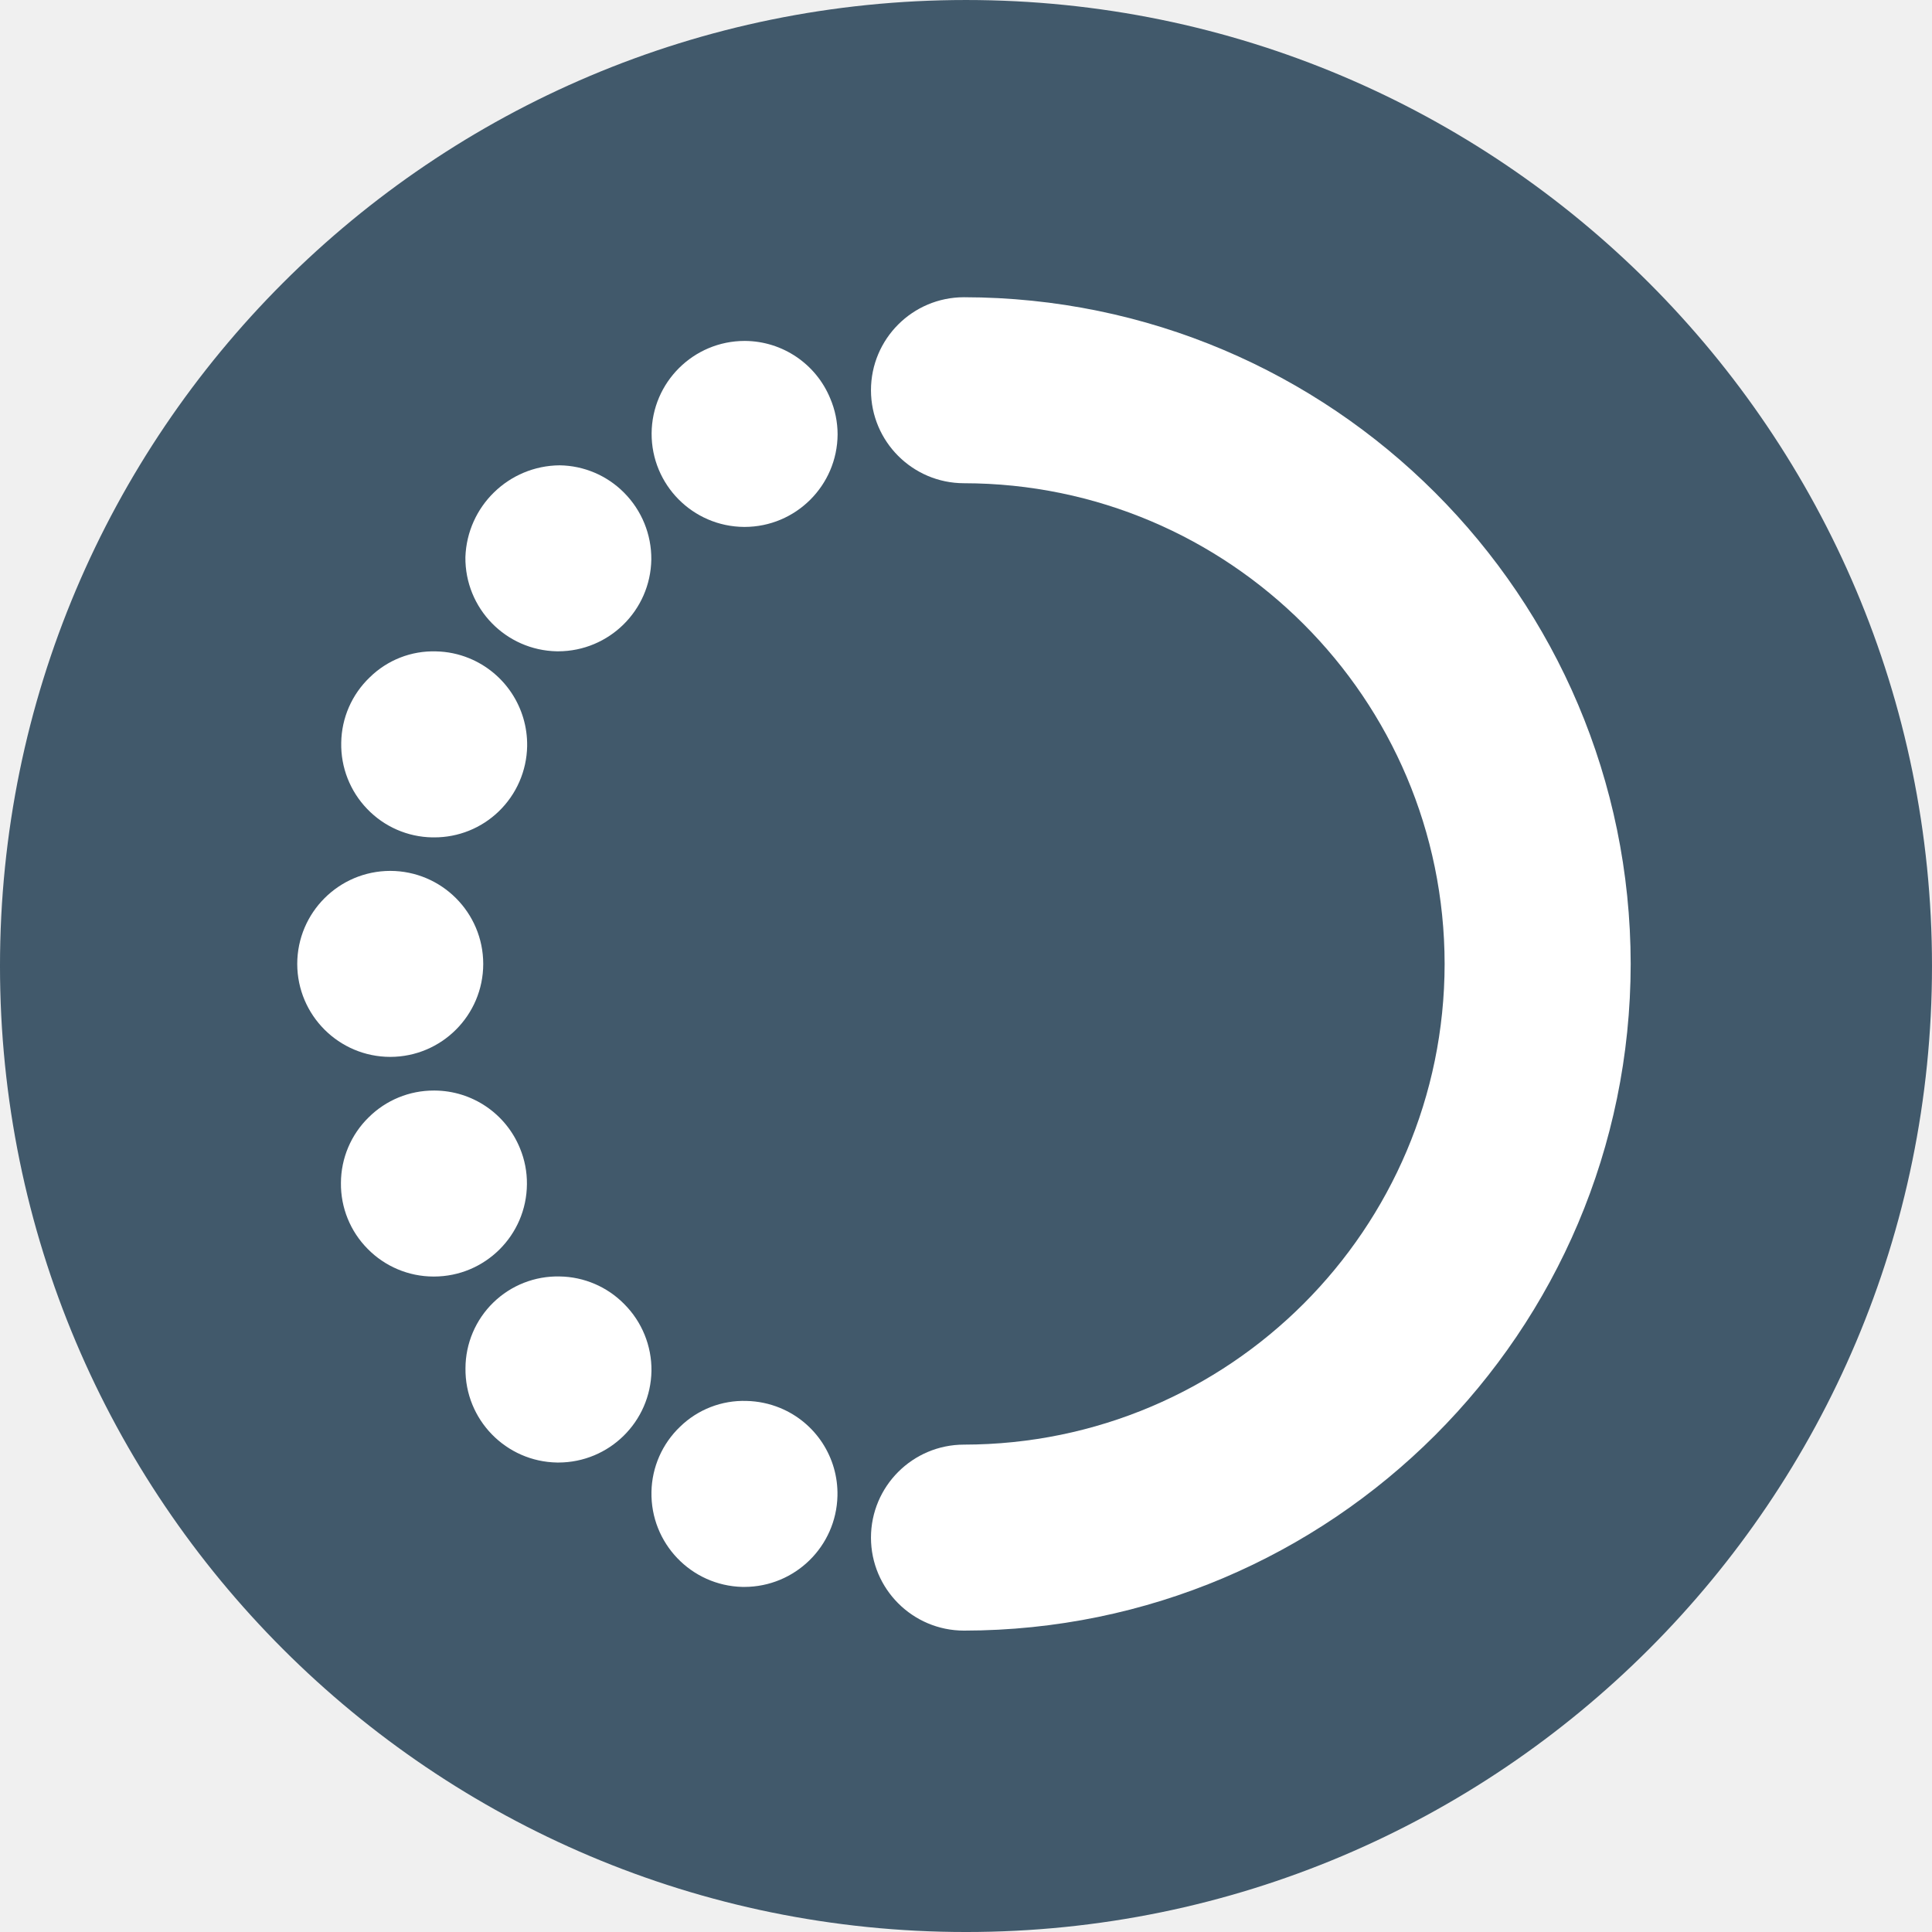
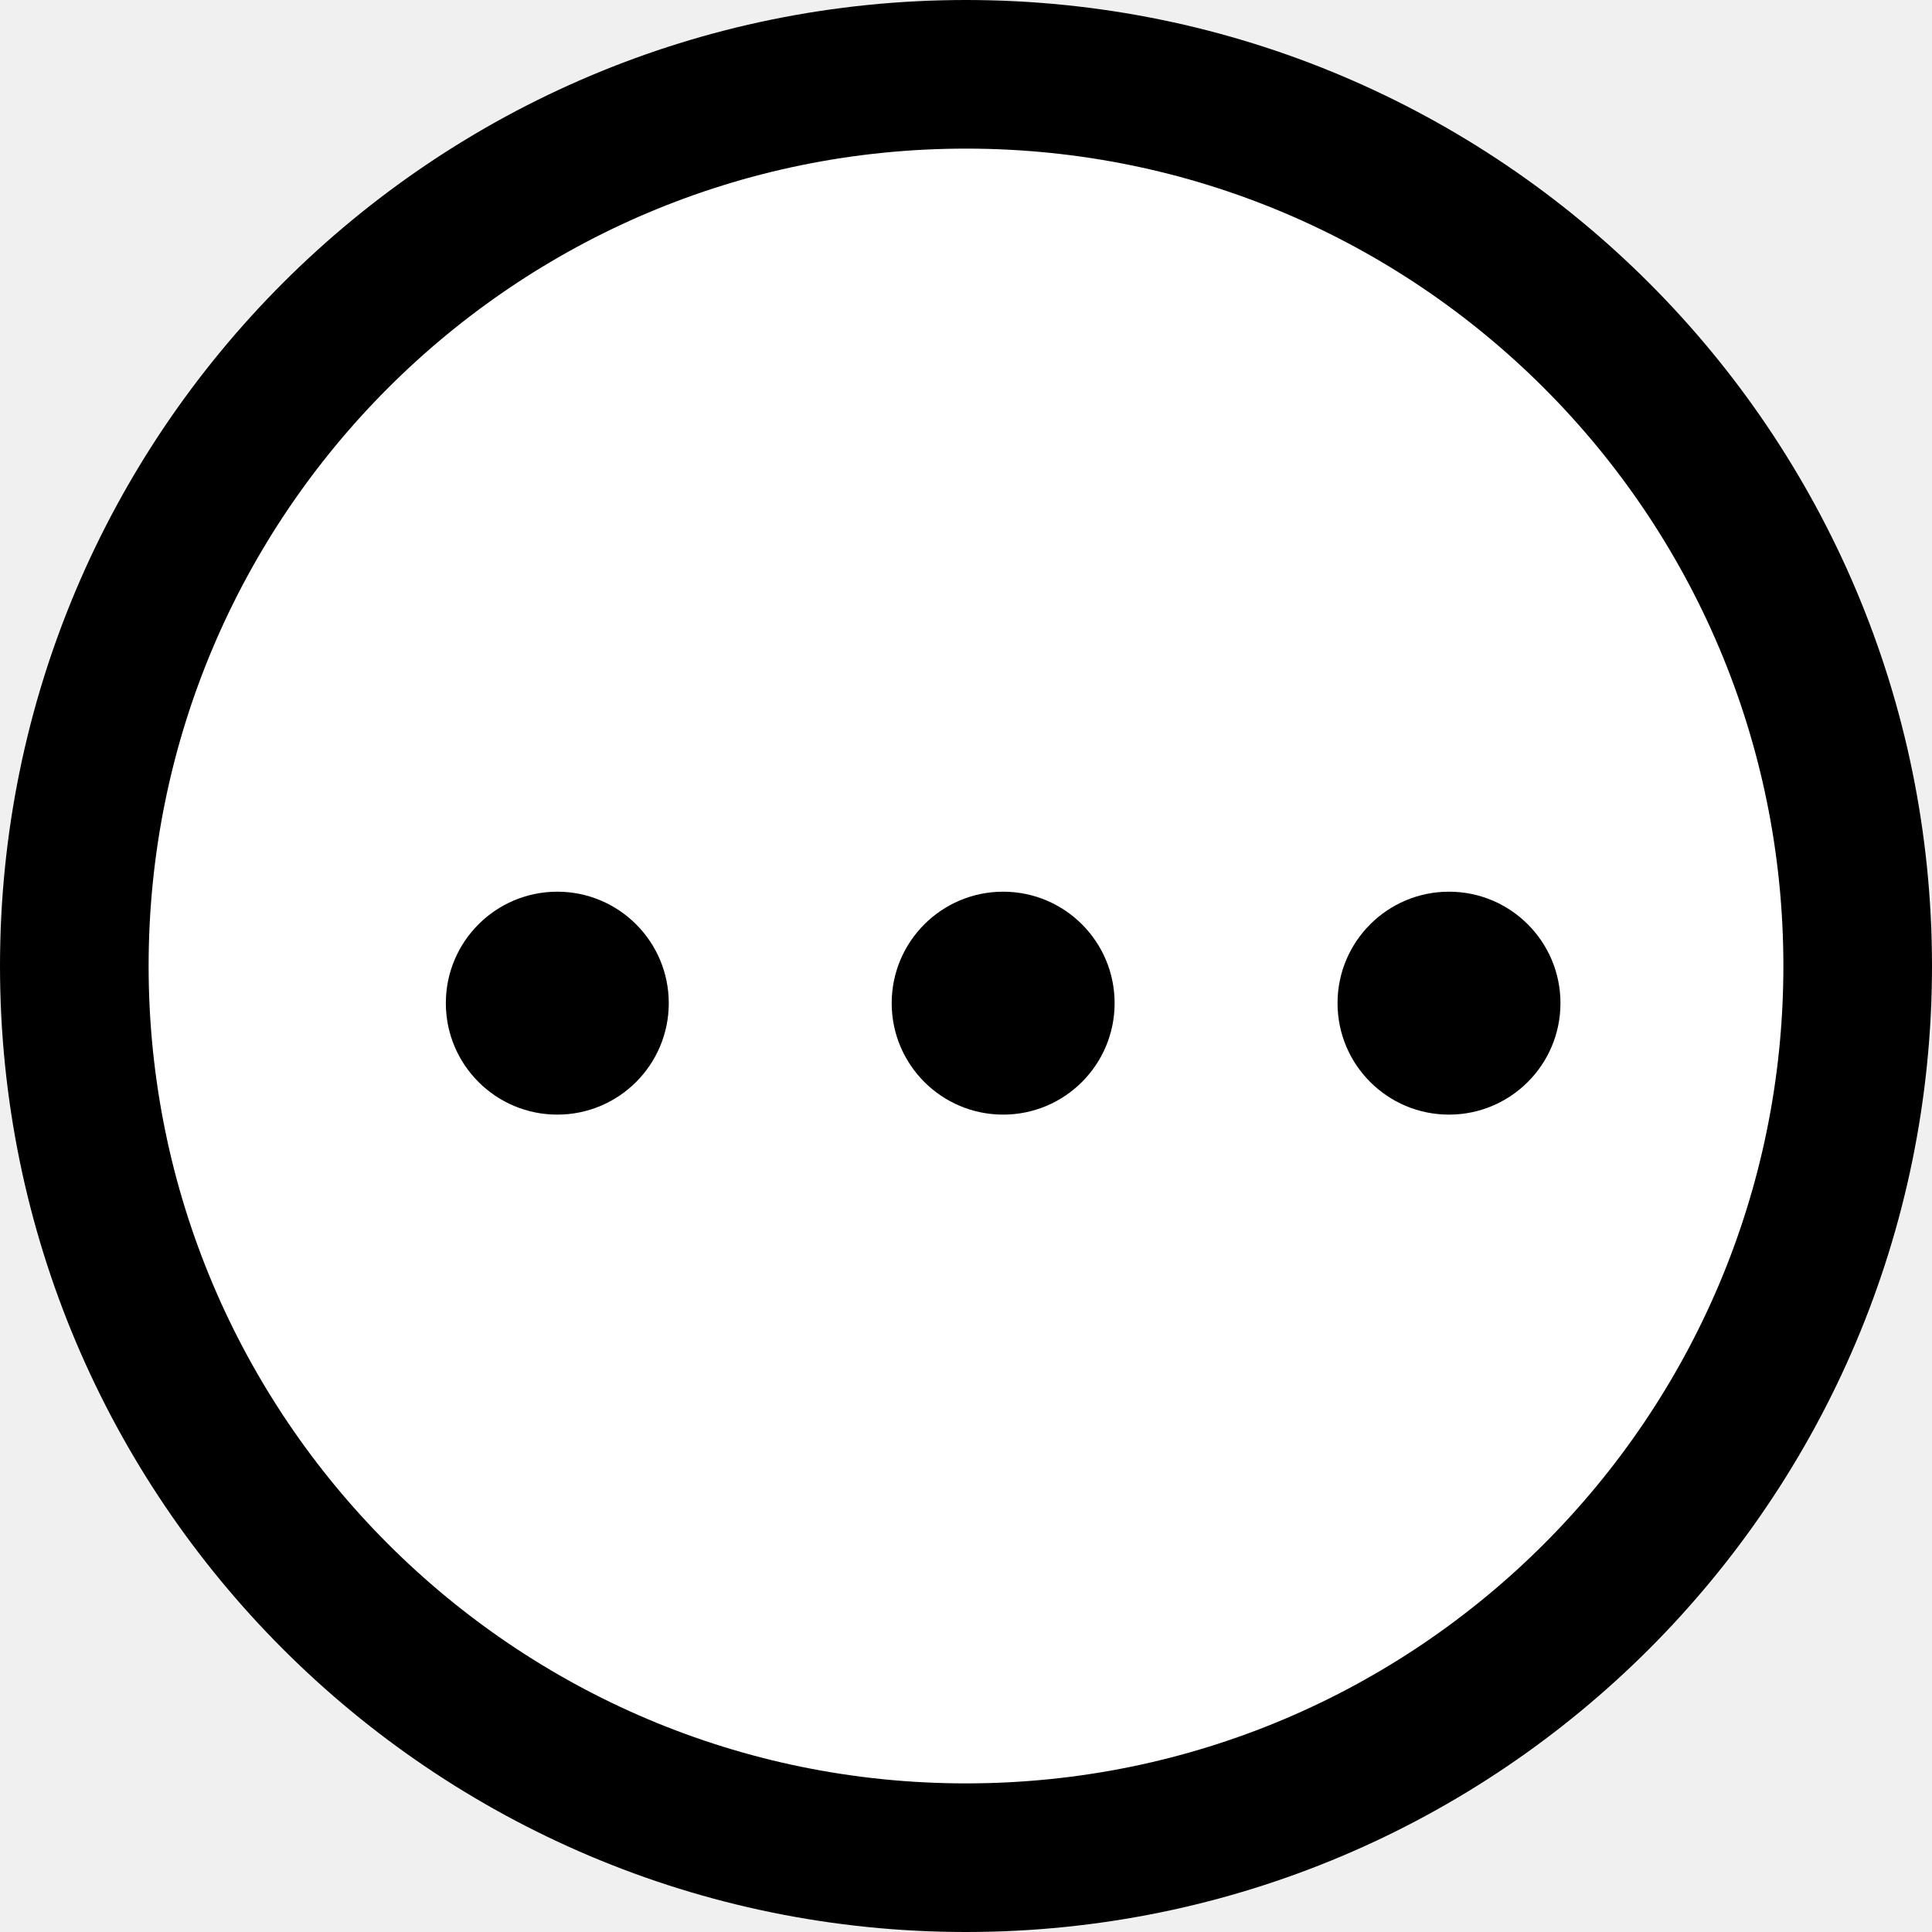
<svg xmlns="http://www.w3.org/2000/svg" width="26" height="26" viewBox="0 0 26 26">
-   <g id="Group_3791" data-name="Group 3791" transform="translate(-144 -198)">
-     <g id="Group_3790" data-name="Group 3790">
-       <g id="Group_3787" data-name="Group 3787">
-         <path id="Path_3811" data-name="Path 3811" d="M3330.09-1924.84a13,13,0,0,1-13,13,13,13,0,0,1-13-13,13,13,0,0,1,13-13A13,13,0,0,1,3330.09-1924.84Z" transform="translate(-3160.09 2135.84)" fill="#41596b" />
-         <g id="Group_3784" data-name="Group 3784" transform="translate(-3189.182 2135.736)">
-           <path id="Path_3902" data-name="Path 3902" d="M3339.685-1924.764a1.253,1.253,0,0,0-1.251-1.252,1.254,1.254,0,0,0-1.252,1.252,1.253,1.253,0,0,0,1.252,1.251A1.252,1.252,0,0,0,3339.685-1924.764Z" fill="#fff" />
-           <path id="Path_3903" data-name="Path 3903" d="M3340.678-1928.971h.016a1.256,1.256,0,0,0,1.253-1.235,1.258,1.258,0,0,0-.367-.9,1.244,1.244,0,0,0-.866-.368h0a1.28,1.28,0,0,0-1.269,1.235A1.255,1.255,0,0,0,3340.678-1928.971Z" fill="#fff" />
-           <path id="Path_3904" data-name="Path 3904" d="M3339-1926.467h.026a1.244,1.244,0,0,0,.866-.348,1.251,1.251,0,0,0,.384-.88,1.257,1.257,0,0,0-.781-1.183,1.236,1.236,0,0,0-.445-.092h0a1.219,1.219,0,0,0-.892.349,1.24,1.24,0,0,0-.384.879,1.246,1.246,0,0,0,.35.893A1.24,1.24,0,0,0,3339-1926.467Z" fill="#fff" />
-           <path id="Path_3905" data-name="Path 3905" d="M3340.273-1921.8a1.226,1.226,0,0,0-.094-.484,1.247,1.247,0,0,0-1.148-.776h-.01a1.239,1.239,0,0,0-.878.361,1.239,1.239,0,0,0-.373.883,1.239,1.239,0,0,0,.36.887,1.244,1.244,0,0,0,.883.372h.009A1.252,1.252,0,0,0,3340.273-1921.8Z" fill="#fff" />
-           <path id="Path_3906" data-name="Path 3906" d="M3340.714-1920.558h0a1.239,1.239,0,0,0-1.268,1.235,1.254,1.254,0,0,0,1.235,1.269h.016a1.254,1.254,0,0,0,1.252-1.233,1.251,1.251,0,0,0-.367-.9A1.243,1.243,0,0,0,3340.714-1920.558Z" fill="#fff" />
-           <path id="Path_3907" data-name="Path 3907" d="M3346.154-1933.736a1.252,1.252,0,0,0-1.251,1.252,1.253,1.253,0,0,0,1.251,1.251,6.476,6.476,0,0,1,6.469,6.469,6.476,6.476,0,0,1-6.469,6.469,1.253,1.253,0,0,0-1.251,1.252,1.253,1.253,0,0,0,1.251,1.251,8.982,8.982,0,0,0,8.973-8.972A8.982,8.982,0,0,0,3346.154-1933.736Z" fill="#fff" />
-           <path id="Path_3908" data-name="Path 3908" d="M3343.21-1933.148h-.007a1.253,1.253,0,0,0-1.252,1.245,1.253,1.253,0,0,0,1.244,1.258h.007a1.253,1.253,0,0,0,1.252-1.245,1.239,1.239,0,0,0-.1-.486A1.249,1.249,0,0,0,3343.21-1933.148Z" fill="#fff" />
-           <path id="Path_3909" data-name="Path 3909" d="M3343.679-1918.789a1.262,1.262,0,0,0-.451-.094,1.226,1.226,0,0,0-.894.347,1.244,1.244,0,0,0-.385.877,1.255,1.255,0,0,0,1.224,1.279h.026a1.255,1.255,0,0,0,1.253-1.225A1.247,1.247,0,0,0,3343.679-1918.789Z" fill="#fff" />
-         </g>
+   <g transform="translate(-135.5 -123.5)">
+     <g transform="translate(69.5 -51.5)">
+       <g transform="translate(66 175)" fill="#fff" stroke="#000" stroke-width="2">
+         <rect width="26" height="26" rx="13" stroke="none" />
+         <rect x="1" y="1" width="24" height="24" rx="12" fill="none" />
      </g>
+       <circle cx="1.5" cy="1.5" r="1.5" transform="translate(72 187)" />
+       <circle cx="1.5" cy="1.5" r="1.5" transform="translate(78 187)" />
+       <circle cx="1.5" cy="1.5" r="1.5" transform="translate(84 187)" />
    </g>
  </g>
</svg>
